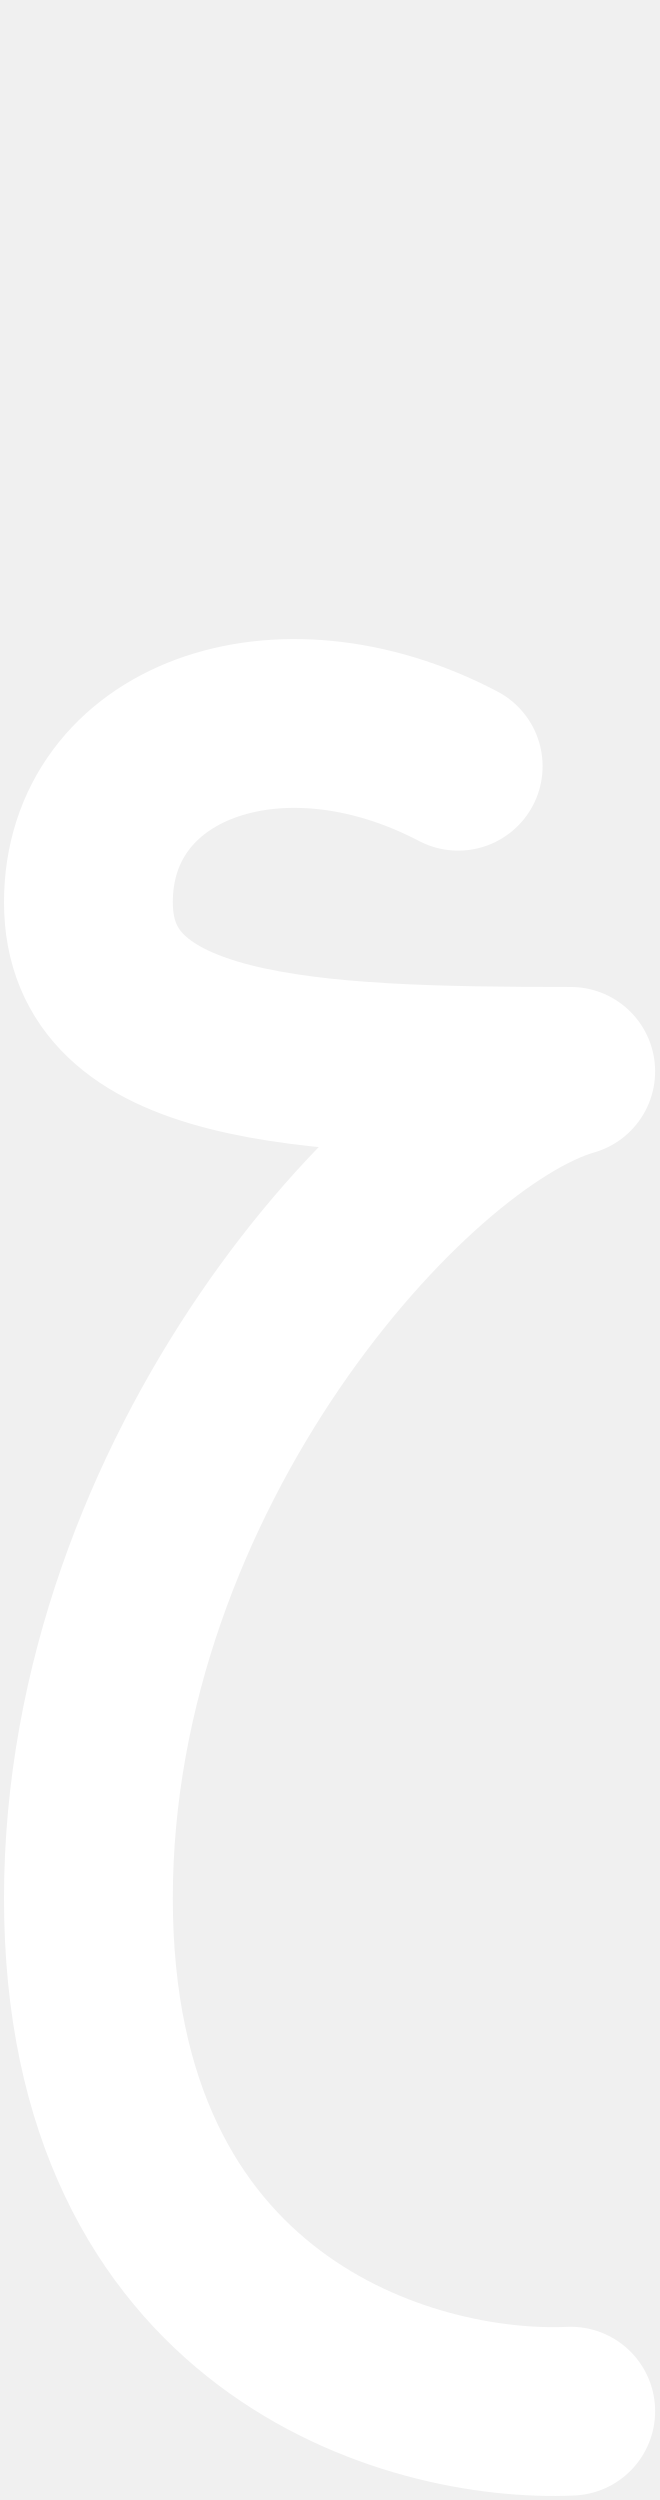
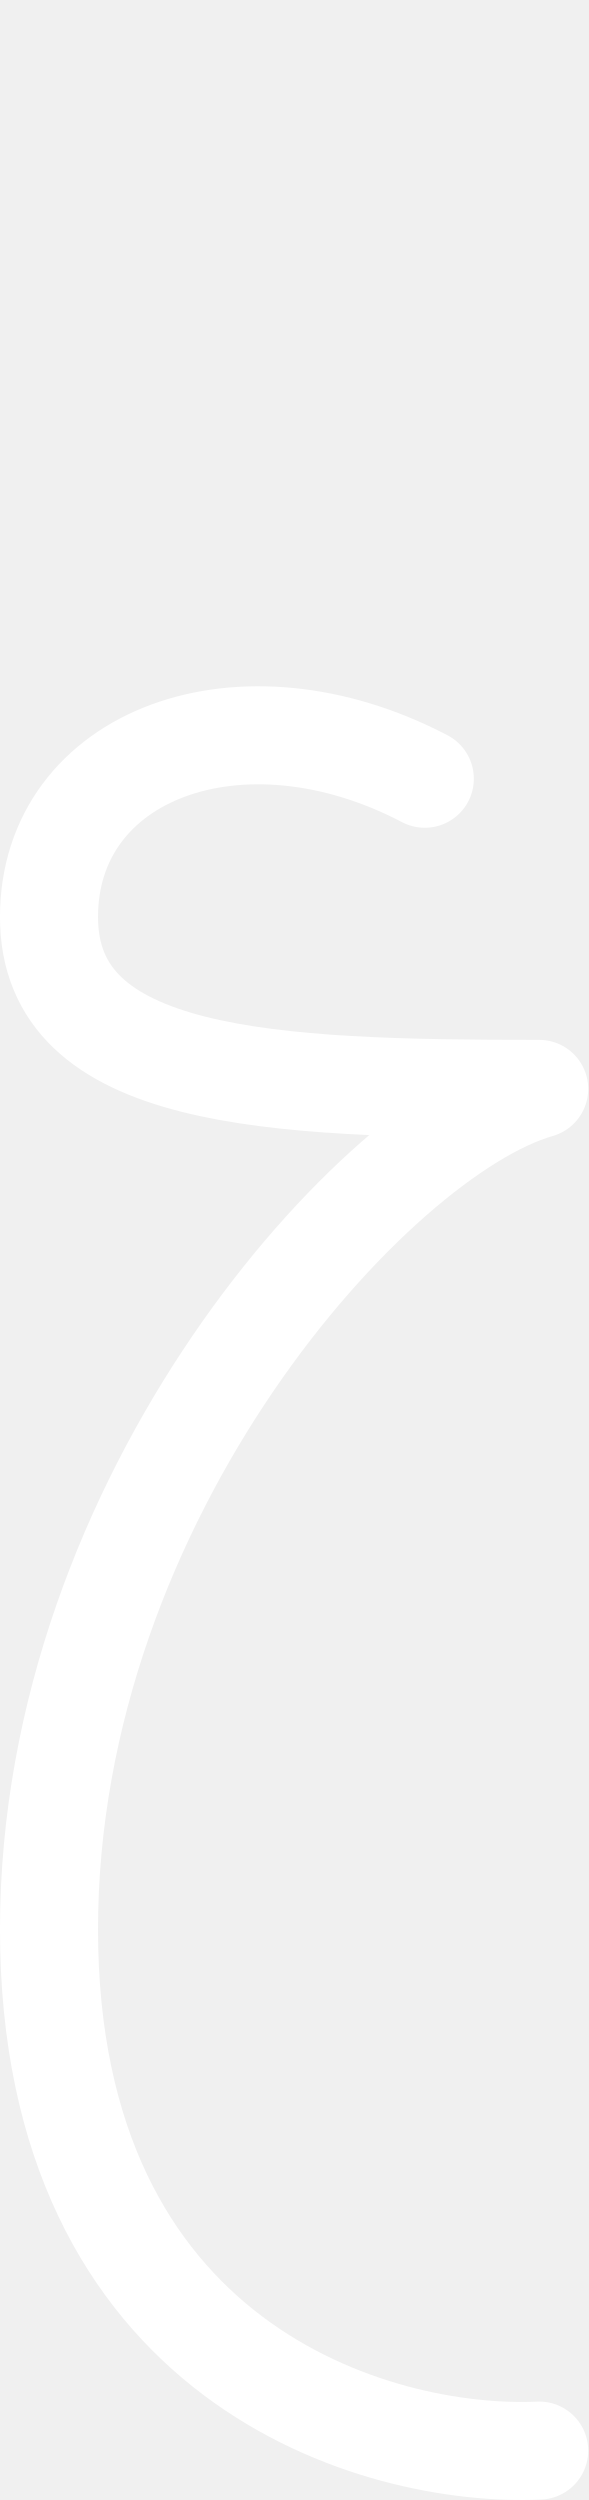
- <svg xmlns="http://www.w3.org/2000/svg" width="82" height="311" viewBox="0 0 82 311" fill="none">
-   <path d="M56.998 95.319C34.498 83.52 10.998 92.308 10.998 112.248C10.998 132.189 37.923 133.28 70.998 133.28C50.998 138.989 10.998 182.962 10.998 236.156C10.998 289.35 50.998 300.851 70.998 299.952" stroke="white" stroke-width="21" stroke-linecap="round" stroke-linejoin="round" />
+ <svg xmlns="http://www.w3.org/2000/svg" width="72" height="306" viewBox="0 0 72 306" fill="none">
+   <path d="M51.998 95.319C29.498 83.52 5.998 92.308 5.998 112.248C5.998 132.189 32.923 133.28 65.998 133.28C45.998 138.989 5.998 182.962 5.998 236.156C5.998 289.35 45.998 300.851 65.998 299.952" stroke="white" stroke-width="12" stroke-linecap="round" stroke-linejoin="round" />
</svg>
